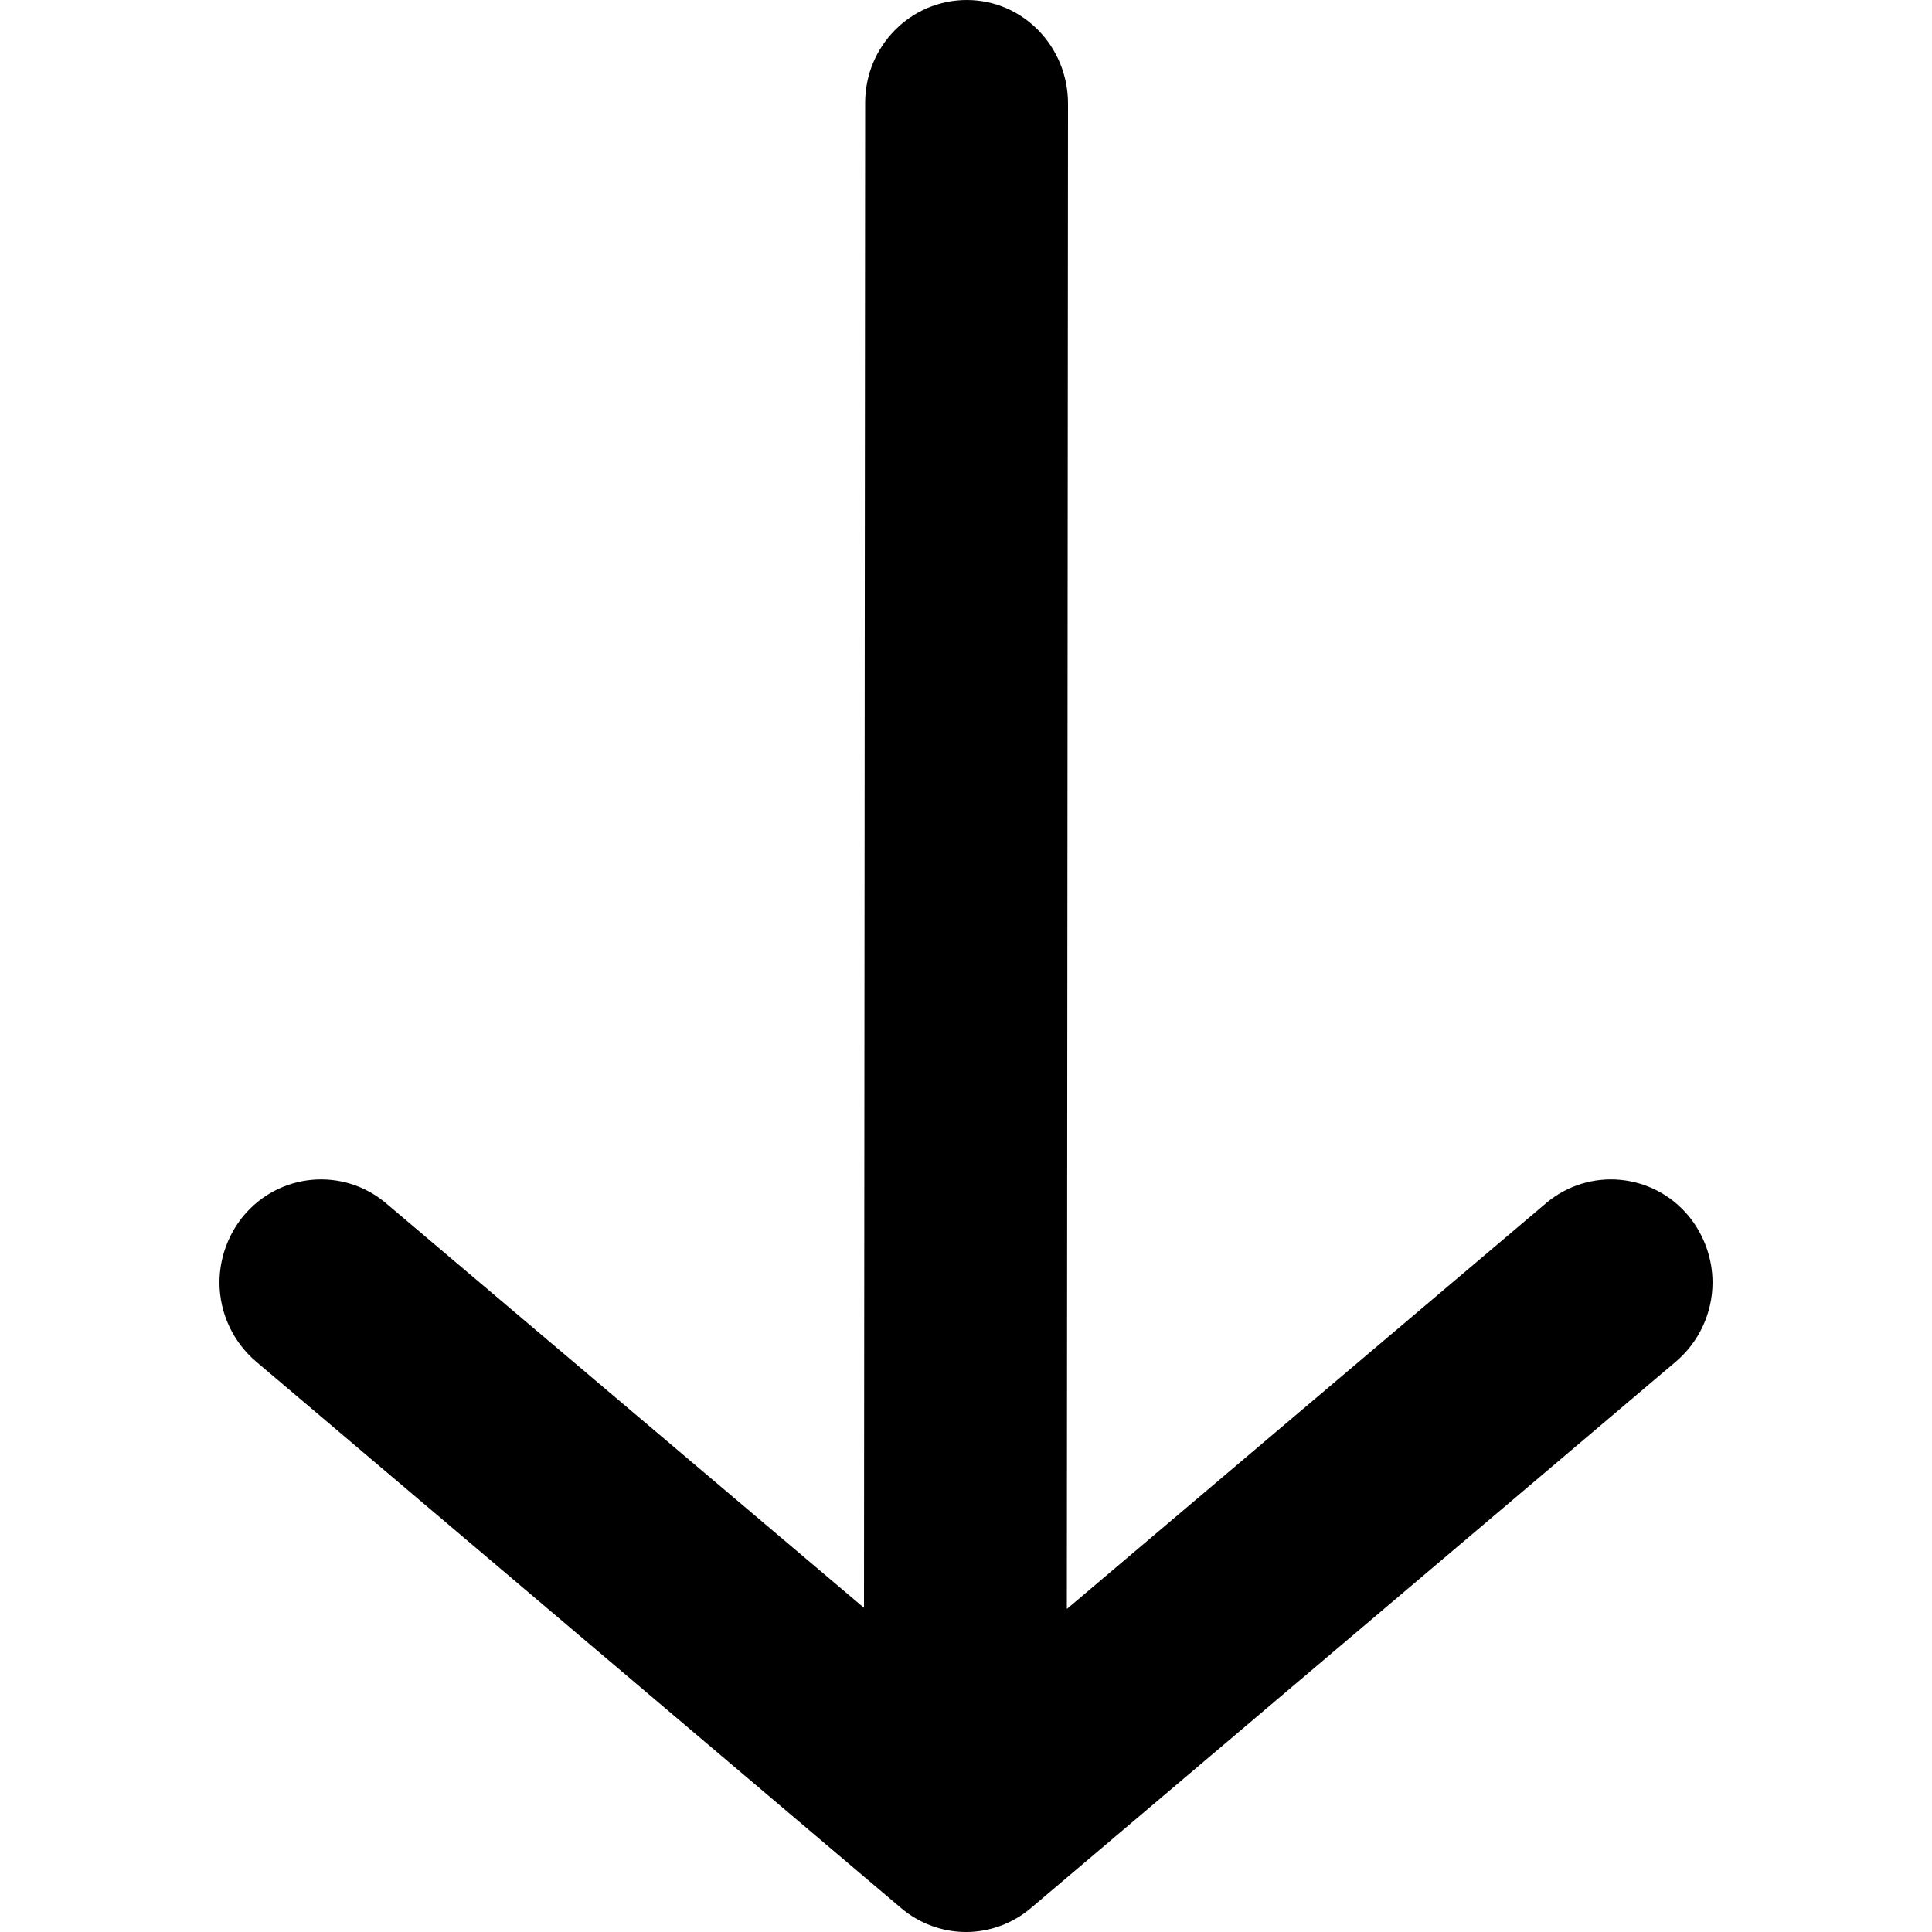
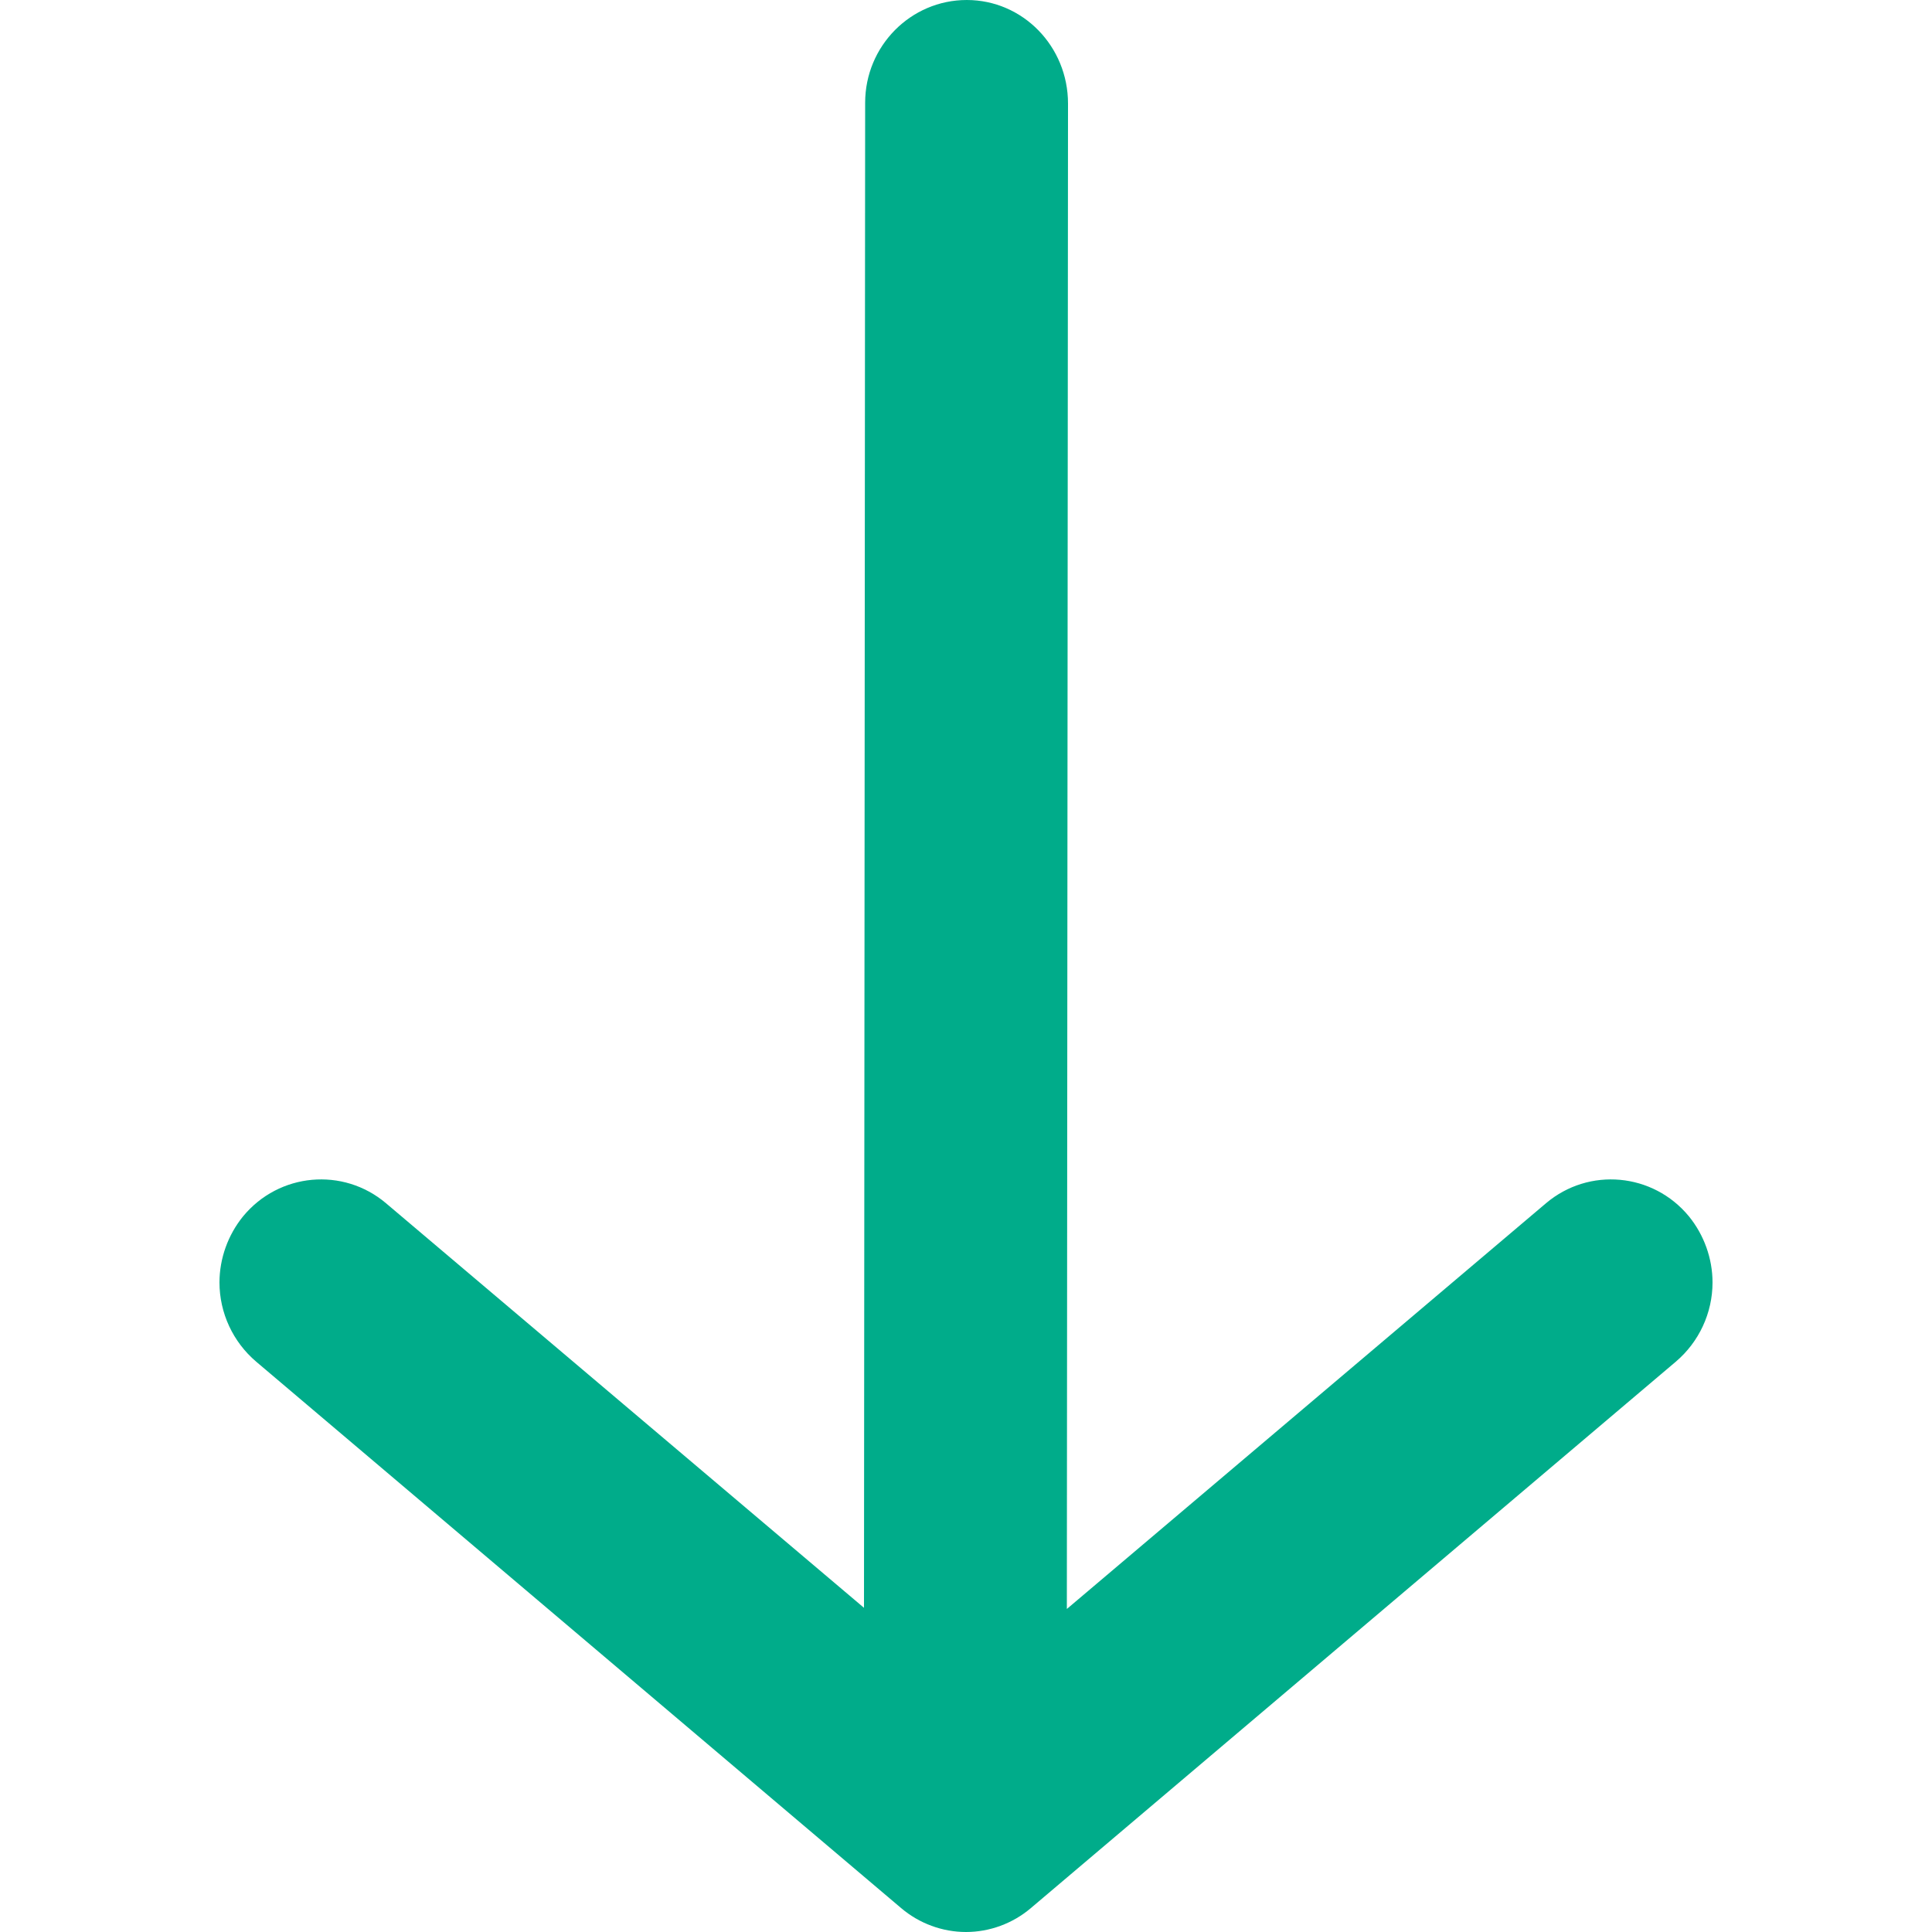
<svg xmlns="http://www.w3.org/2000/svg" viewBox="0 0 500 500">
-   <path d="M433.7 352.4c6-5.1 9.5-12.6 9.5-20.5 0-6.2-2.2-12.3-6.1-17.1-9.3-11.3-25.9-12.8-37-3.4l-124 105 .3-389.6C276.4 12 264.7 0 250.2 0s-26.3 11.9-26.3 26.6l-.3 389.5L99.9 311.4c-11.1-9.4-27.7-7.9-37 3.4-3.9 4.8-6.1 10.9-6.1 17.1 0 7.9 3.5 15.4 9.5 20.5l166.9 141.4c4.7 4 10.7 6.2 16.8 6.2s12.1-2.2 16.8-6.2l166.9-141.4z" />
+   <path fill="#00ac8a" d="M433.7 352.4c6-5.1 9.5-12.6 9.5-20.5 0-6.2-2.2-12.3-6.1-17.1-9.3-11.3-25.9-12.8-37-3.4l-124 105 .3-389.6C276.4 12 264.7 0 250.2 0s-26.3 11.9-26.3 26.6l-.3 389.5L99.9 311.4c-11.1-9.4-27.7-7.9-37 3.4-3.9 4.8-6.1 10.9-6.1 17.1 0 7.9 3.5 15.4 9.5 20.5l166.9 141.4c4.7 4 10.7 6.2 16.8 6.2s12.1-2.2 16.8-6.2l166.9-141.4z" />
</svg>
